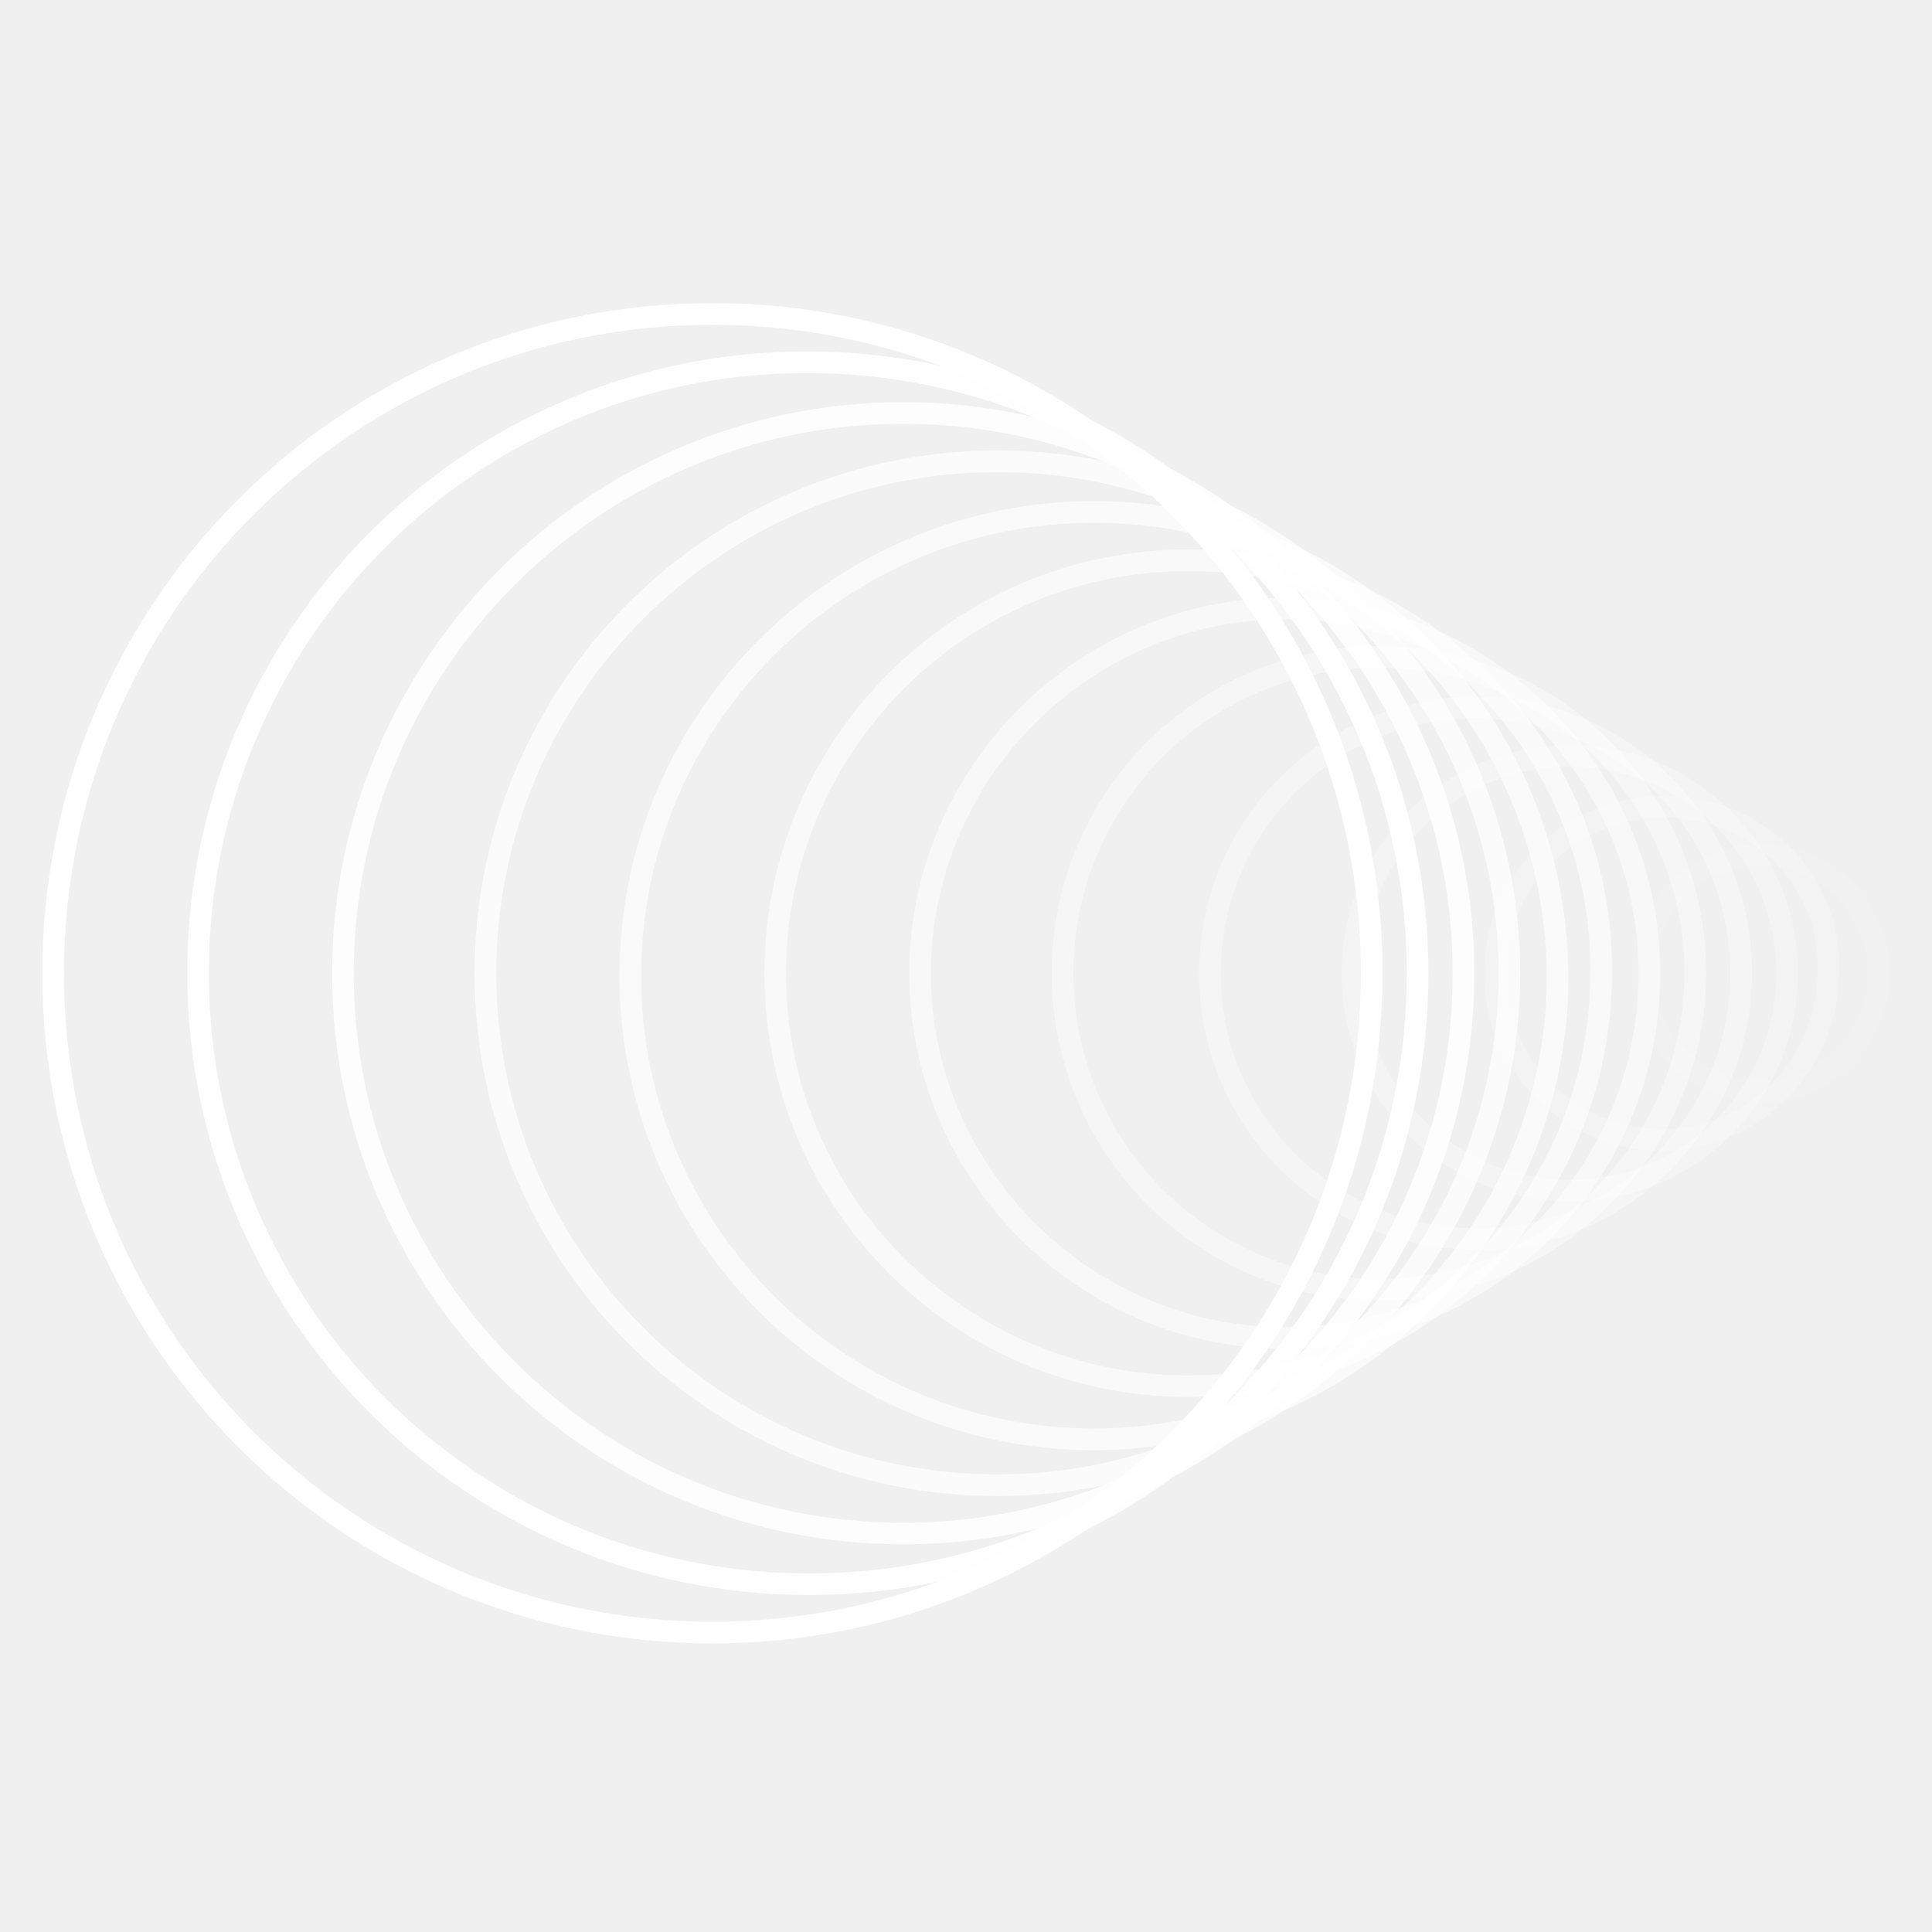
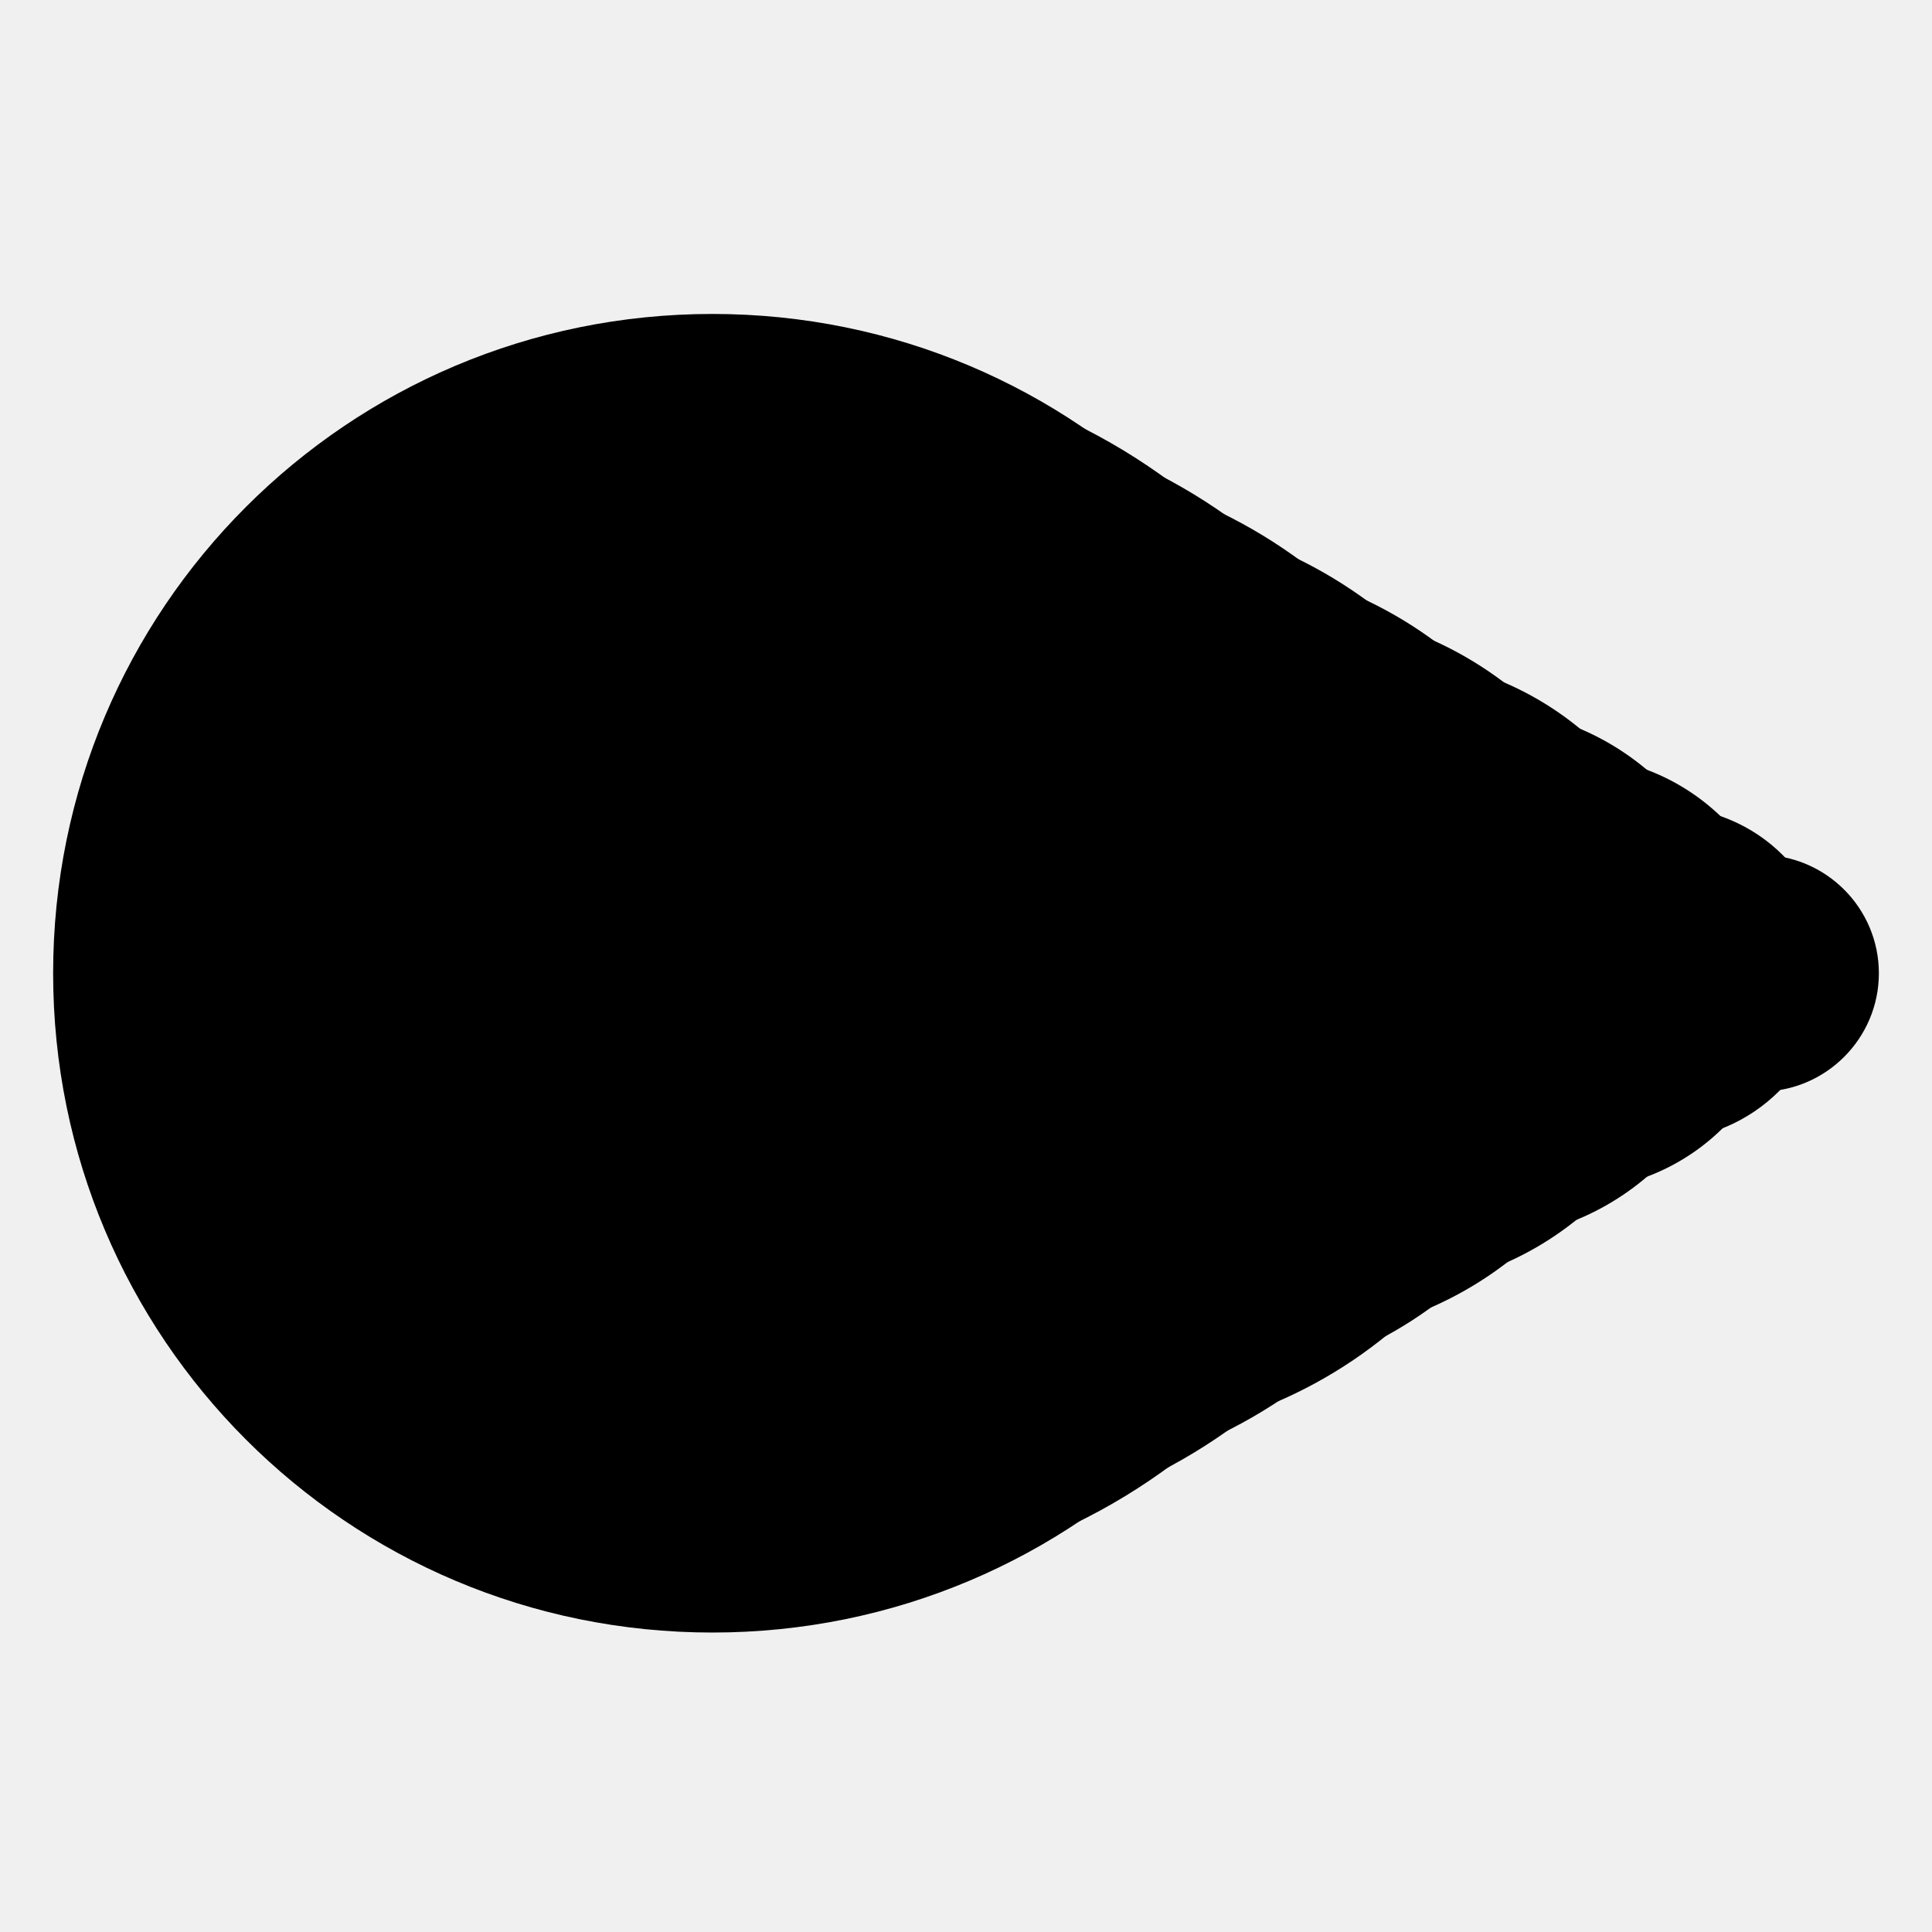
<svg xmlns="http://www.w3.org/2000/svg" version="1.1" id="logo-65" x="0px" y="0px" viewBox="0 0 80 80" style="enable-background:new 0 0 80 80;" xml:space="preserve">
  <style type="text/css">
	.st0{opacity:0.1;fill:none;stroke:#FFFFFF;stroke-width:0.896;stroke-miterlimit:16;enable-background:new    ;}
	.st1{opacity:0.18;fill:none;stroke:#FFFFFF;stroke-width:0.896;stroke-miterlimit:16;enable-background:new    ;}
	.st2{opacity:0.26;fill:none;stroke:#FFFFFF;stroke-width:0.896;stroke-miterlimit:16;enable-background:new    ;}
	.st3{opacity:0.35;fill:none;stroke:#FFFFFF;stroke-width:0.896;stroke-miterlimit:16;enable-background:new    ;}
	.st4{opacity:0.43;fill:none;stroke:#FFFFFF;stroke-width:0.896;stroke-miterlimit:16;enable-background:new    ;}
	.st5{opacity:0.51;fill:none;stroke:#FFFFFF;stroke-width:0.896;stroke-miterlimit:16;enable-background:new    ;}
	.st6{opacity:0.59;fill:none;stroke:#FFFFFF;stroke-width:0.896;stroke-miterlimit:16;enable-background:new    ;}
	.st7{opacity:0.67;fill:none;stroke:#FFFFFF;stroke-width:0.896;stroke-miterlimit:16;enable-background:new    ;}
	.st8{opacity:0.75;fill:none;stroke:#FFFFFF;stroke-width:0.896;stroke-miterlimit:16;enable-background:new    ;}
	.st9{opacity:0.84;fill:none;stroke:#FFFFFF;stroke-width:0.896;stroke-miterlimit:16;enable-background:new    ;}
	.st10{opacity:0.92;fill:none;stroke:#FFFFFF;stroke-width:0.896;stroke-miterlimit:16;enable-background:new    ;}
	.st11{fill:none;stroke:#FFFFFF;stroke-width:0.896;stroke-miterlimit:16;}
</style>
-   <path class="st0" d="M77.8,40.3c0-2.7-2.2-4.9-4.9-4.9S68,37.6,68,40.3s2.2,4.9,4.9,4.9S77.8,43,77.8,40.3z" />
-   <path class="st1" d="M68.9,33.4L68.9,33.4c-3.9,0-7,3.1-7,6.9v0c0,3.8,3.1,6.9,6.9,6.9h0c3.8,0,6.9-3.1,6.9-6.9v0  C75.9,36.5,72.8,33.4,68.9,33.4z" />
-   <path class="st2" d="M74,40.3c0-5-4-9-9-9s-9,4-9,9s4,9,9,9S74,45.3,74,40.3z" />
-   <path class="st3" d="M72.1,40.3c0-6.1-4.9-11-11-11c-6.1,0-11,4.9-11,11c0,6.1,4.9,11,11,11C67.1,51.4,72.1,46.4,72.1,40.3z" />
-   <path class="st4" d="M70.2,40.3c0-7.2-5.8-13.1-13.1-13.1c-7.2,0-13.1,5.8-13.1,13.1c0,7.2,5.8,13.1,13.1,13.1  C64.3,53.4,70.2,47.5,70.2,40.3z" />
-   <path class="st5" d="M68.3,40.3c0-8.3-6.8-15.1-15.1-15.1c-8.3,0-15.1,6.8-15.1,15.1c0,8.3,6.8,15.1,15.1,15.1  C61.5,55.4,68.3,48.7,68.3,40.3z" />
-   <path class="st6" d="M49.2,23.2L49.2,23.2c-9.5,0-17.1,7.7-17.1,17.1v0c0,9.5,7.7,17.1,17.1,17.1h0c9.5,0,17.1-7.7,17.1-17.1v0  C66.4,30.9,58.7,23.2,49.2,23.2z" />
-   <path class="st7" d="M45.3,21.2L45.3,21.2c-10.6,0-19.2,8.6-19.2,19.2v0c0,10.6,8.6,19.2,19.2,19.2h0c10.6,0,19.2-8.6,19.2-19.2v0  C64.4,29.7,55.9,21.2,45.3,21.2z" />
-   <path class="st8" d="M62.5,40.3c0-11.7-9.5-21.2-21.2-21.2s-21.2,9.5-21.2,21.2c0,11.7,9.5,21.2,21.2,21.2S62.5,52,62.5,40.3z" />
-   <path class="st9" d="M60.6,40.3c0-12.8-10.4-23.2-23.2-23.2S14.2,27.5,14.2,40.3c0,12.8,10.4,23.2,23.2,23.2S60.6,53.2,60.6,40.3z" />
-   <path class="st10" d="M58.7,40.3c0-14-11.3-25.3-25.3-25.3S8.2,26.4,8.2,40.3s11.3,25.3,25.3,25.3S58.7,54.3,58.7,40.3z" />
-   <path class="st11" d="M56.8,40.3C56.8,25.2,44.6,13,29.5,13C14.4,13,2.2,25.2,2.2,40.3s12.2,27.3,27.3,27.3  C44.6,67.6,56.8,55.4,56.8,40.3z" />
+   <path className="st0" d="M77.8,40.3c0-2.7-2.2-4.9-4.9-4.9S68,37.6,68,40.3s2.2,4.9,4.9,4.9S77.8,43,77.8,40.3z" />
+   <path className="st1" d="M68.9,33.4L68.9,33.4c-3.9,0-7,3.1-7,6.9v0c0,3.8,3.1,6.9,6.9,6.9h0c3.8,0,6.9-3.1,6.9-6.9v0  C75.9,36.5,72.8,33.4,68.9,33.4z" />
+   <path className="st2" d="M74,40.3c0-5-4-9-9-9s-9,4-9,9s4,9,9,9S74,45.3,74,40.3z" />
+   <path className="st3" d="M72.1,40.3c0-6.1-4.9-11-11-11c-6.1,0-11,4.9-11,11c0,6.1,4.9,11,11,11C67.1,51.4,72.1,46.4,72.1,40.3z" />
+   <path className="st4" d="M70.2,40.3c0-7.2-5.8-13.1-13.1-13.1c-7.2,0-13.1,5.8-13.1,13.1c0,7.2,5.8,13.1,13.1,13.1  C64.3,53.4,70.2,47.5,70.2,40.3z" />
+   <path className="st5" d="M68.3,40.3c0-8.3-6.8-15.1-15.1-15.1c-8.3,0-15.1,6.8-15.1,15.1c0,8.3,6.8,15.1,15.1,15.1  C61.5,55.4,68.3,48.7,68.3,40.3z" />
+   <path className="st6" d="M49.2,23.2L49.2,23.2c-9.5,0-17.1,7.7-17.1,17.1v0c0,9.5,7.7,17.1,17.1,17.1h0c9.5,0,17.1-7.7,17.1-17.1v0  C66.4,30.9,58.7,23.2,49.2,23.2z" />
+   <path className="st7" d="M45.3,21.2L45.3,21.2c-10.6,0-19.2,8.6-19.2,19.2v0c0,10.6,8.6,19.2,19.2,19.2h0c10.6,0,19.2-8.6,19.2-19.2v0  C64.4,29.7,55.9,21.2,45.3,21.2z" />
+   <path className="st8" d="M62.5,40.3c0-11.7-9.5-21.2-21.2-21.2s-21.2,9.5-21.2,21.2c0,11.7,9.5,21.2,21.2,21.2S62.5,52,62.5,40.3z" />
+   <path className="st9" d="M60.6,40.3c0-12.8-10.4-23.2-23.2-23.2S14.2,27.5,14.2,40.3c0,12.8,10.4,23.2,23.2,23.2S60.6,53.2,60.6,40.3z" />
+   <path className="st10" d="M58.7,40.3c0-14-11.3-25.3-25.3-25.3S8.2,26.4,8.2,40.3s11.3,25.3,25.3,25.3S58.7,54.3,58.7,40.3z" />
+   <path className="st11" d="M56.8,40.3C56.8,25.2,44.6,13,29.5,13C14.4,13,2.2,25.2,2.2,40.3s12.2,27.3,27.3,27.3  C44.6,67.6,56.8,55.4,56.8,40.3z" />
</svg>
